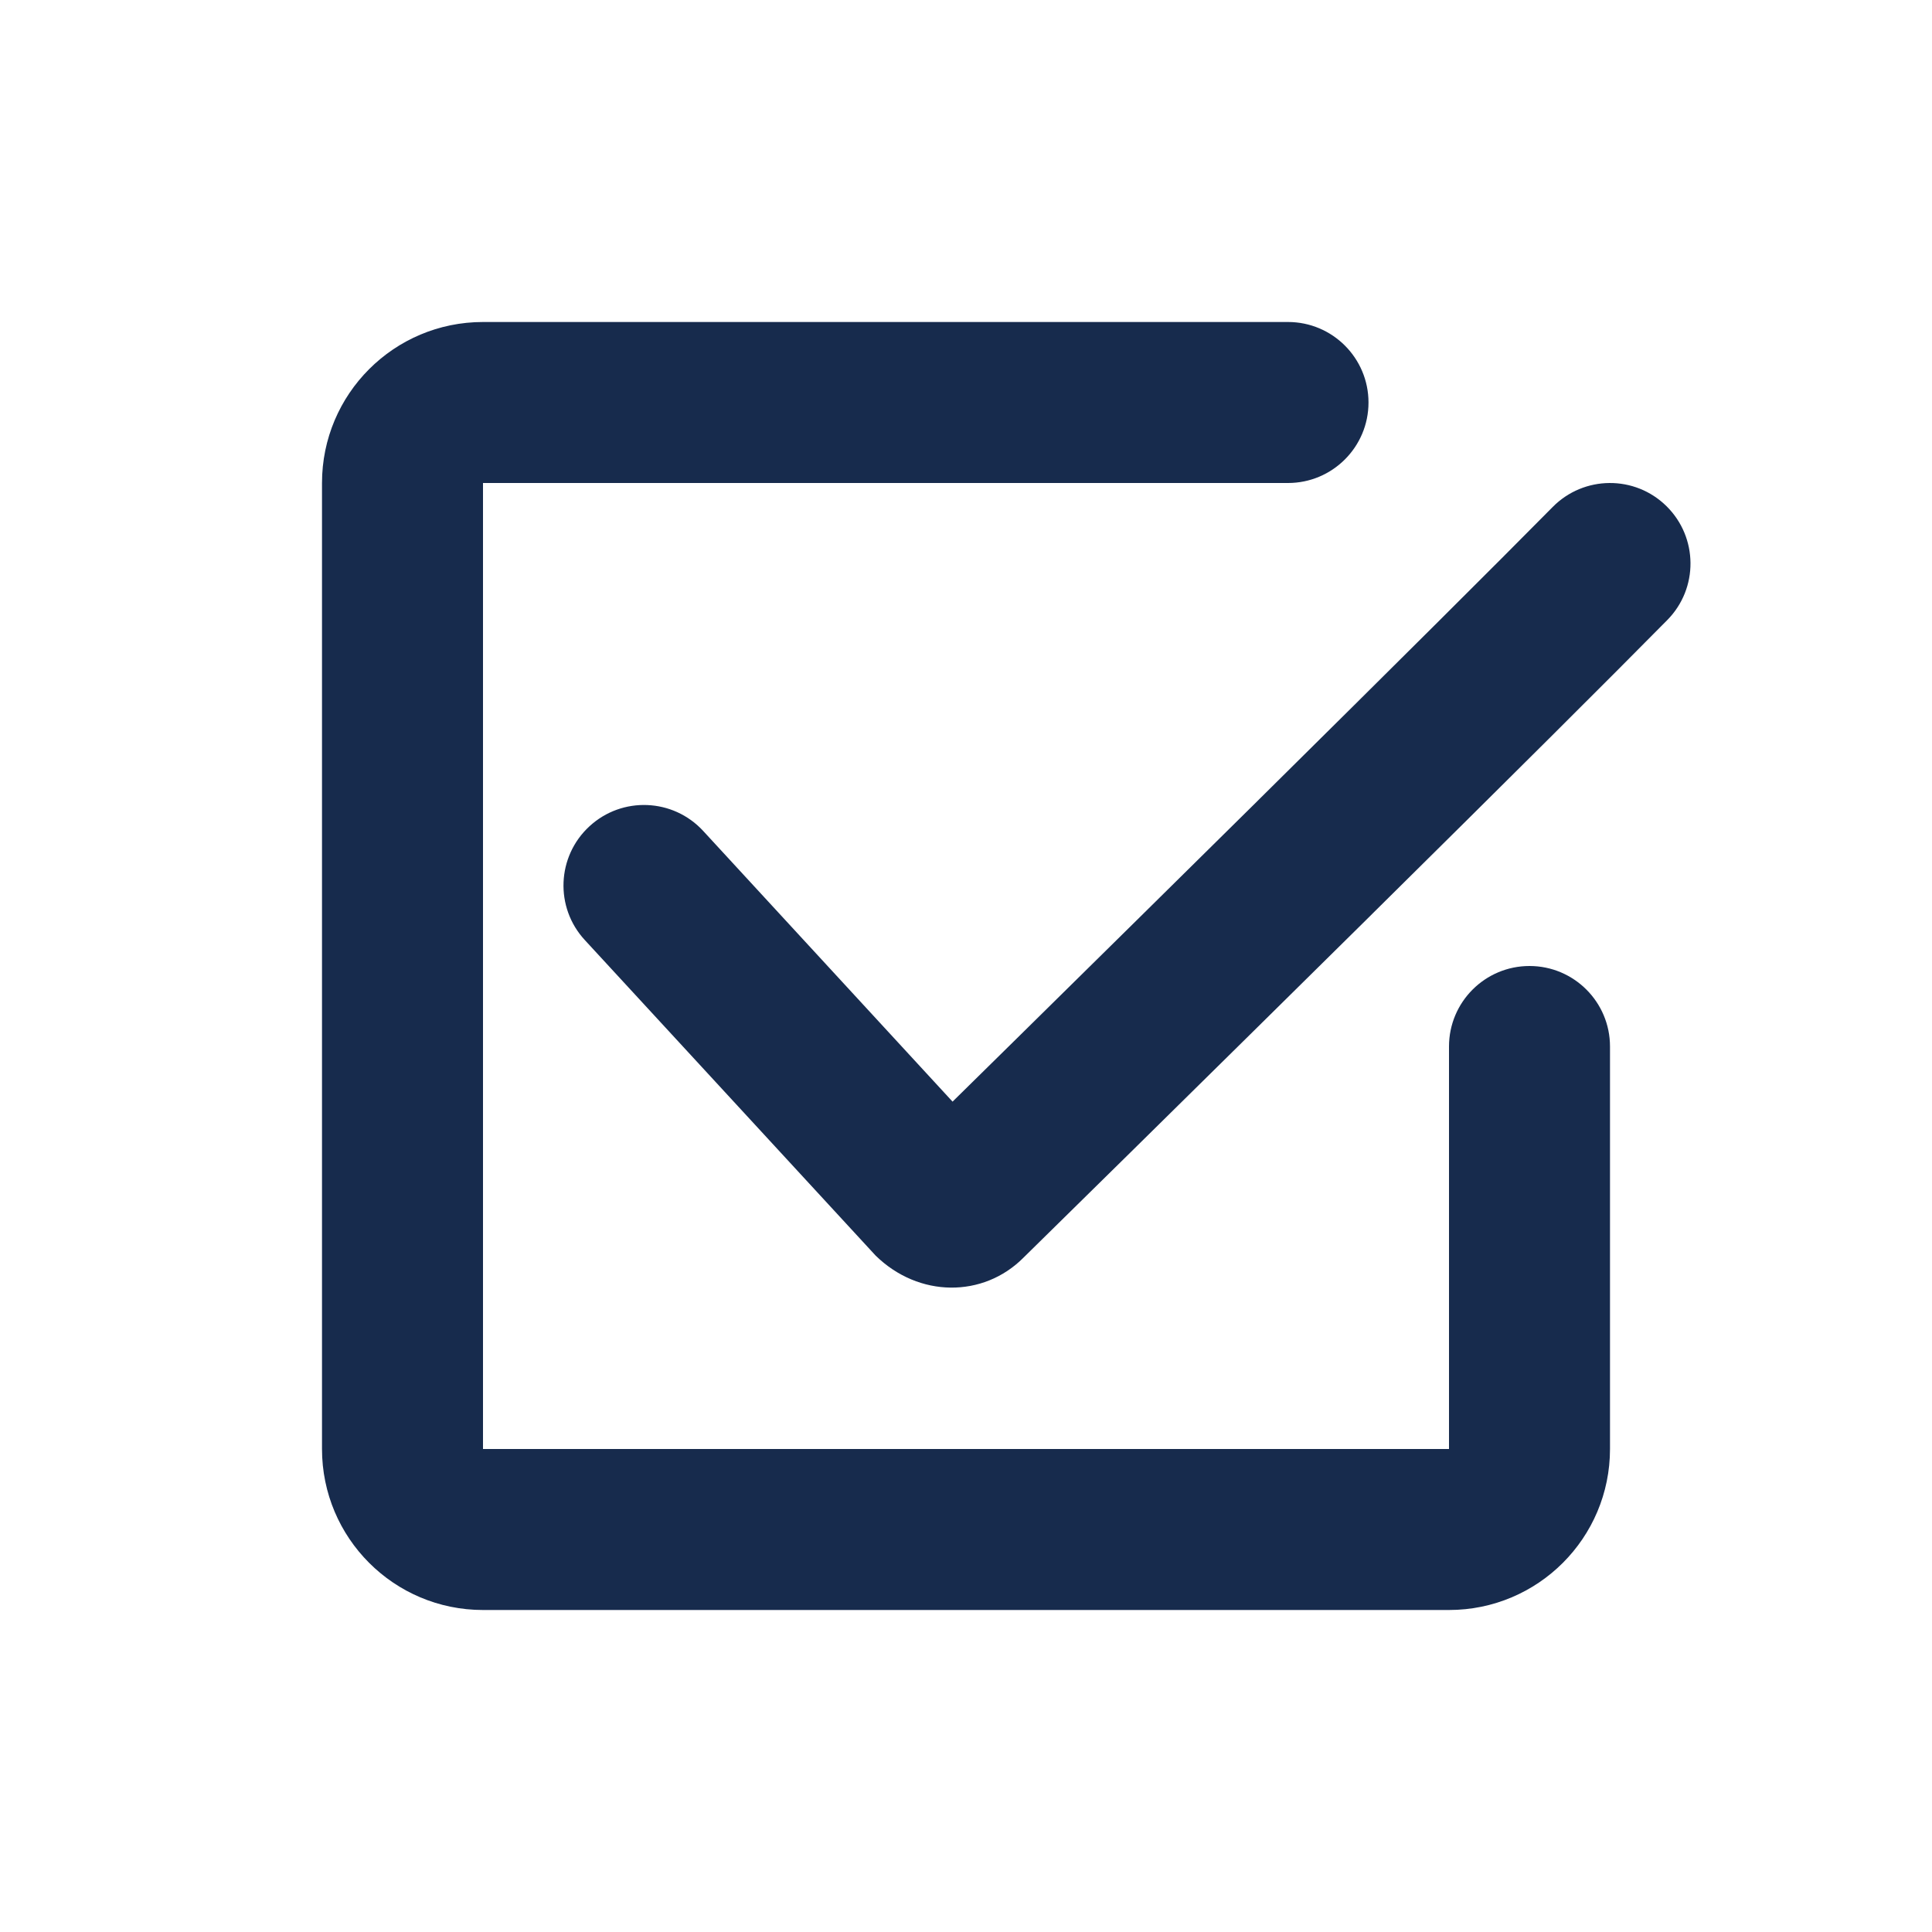
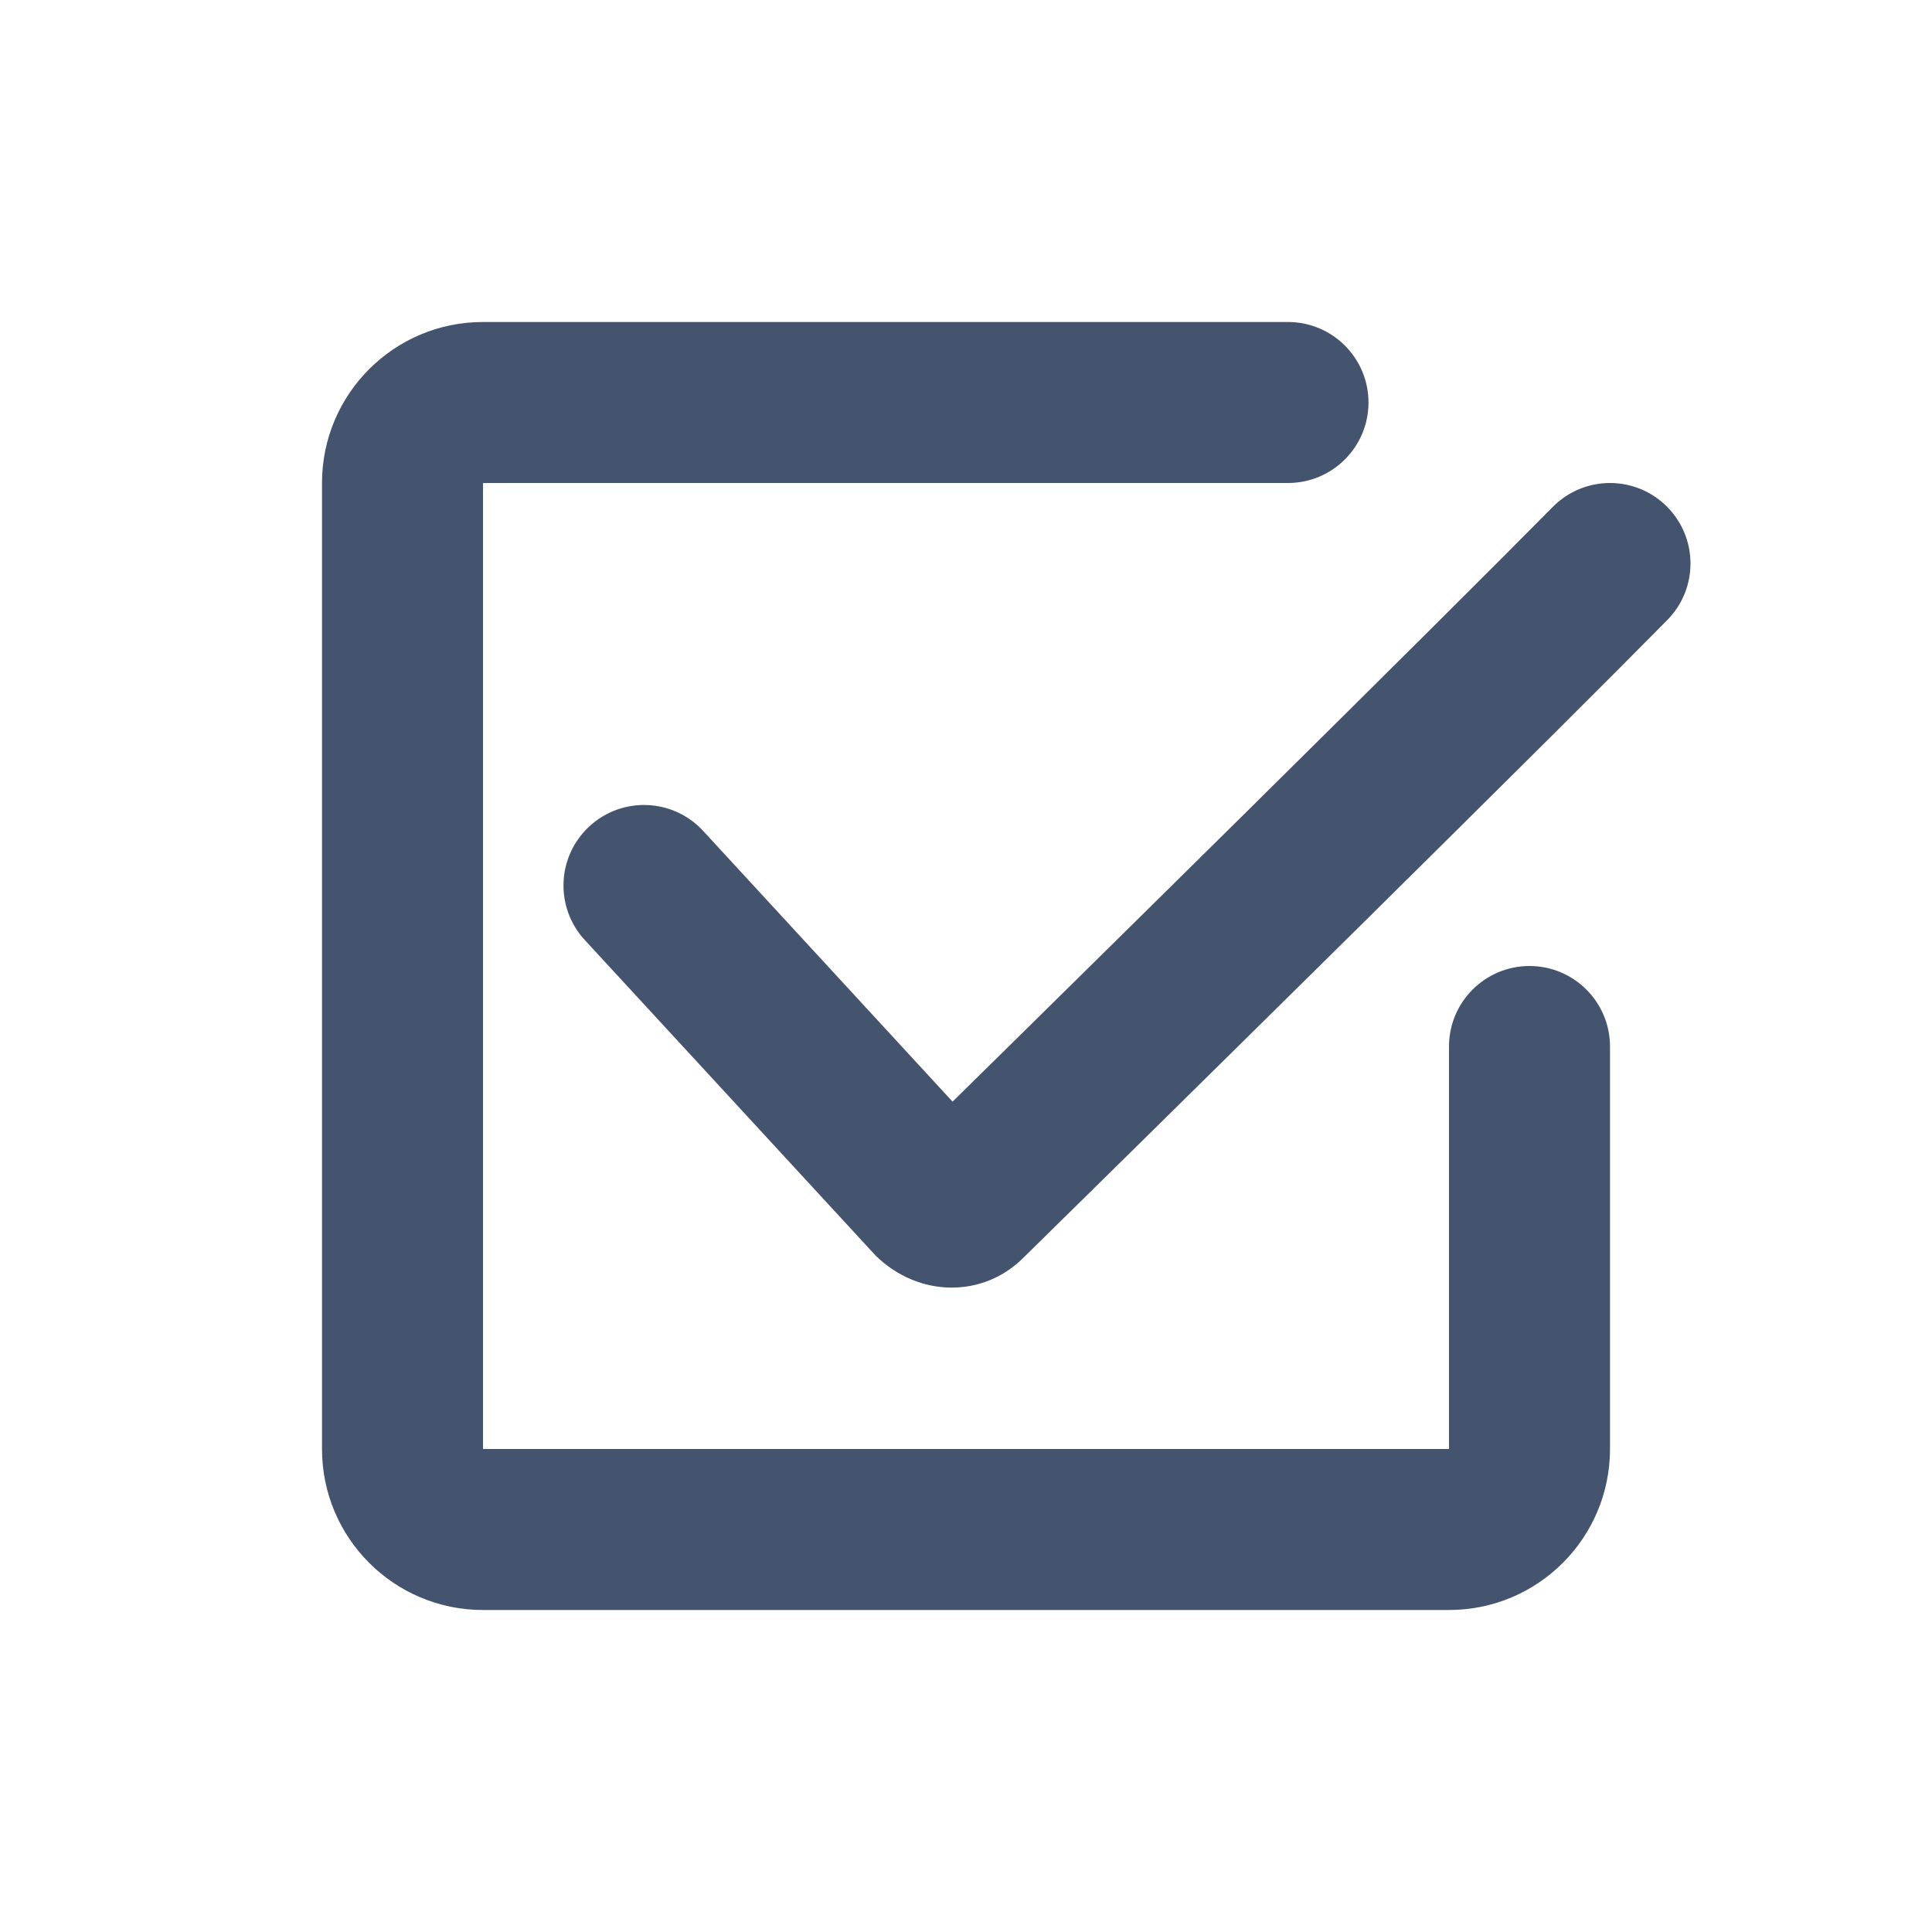
<svg xmlns="http://www.w3.org/2000/svg" width="24" height="24" role="presentation" focusable="false" viewBox="0 0 24 24">
-   <path fill-rule="evenodd" clip-rule="evenodd" d="M6 4C4.895 4 4 4.895 4 6V18C4 19.105 4.895 20 6 20H18C19.105 20 20 19.105 20 18V13C20 12.448 19.552 12 19 12C18.448 12 18 12.448 18 13V18H6V6L16 6C16.552 6 17 5.552 17 5C17 4.448 16.552 4 16 4H6ZM8.735 10.322C8.361 9.916 7.728 9.89 7.322 10.265C6.916 10.639 6.89 11.272 7.265 11.678L10.877 15.597C11.414 16.123 12.214 16.123 12.711 15.626L13.075 15.268C13.37 14.979 13.698 14.656 14.052 14.307C15.061 13.313 16.071 12.317 17.014 11.385L17.054 11.345C18.729 9.689 20 8.424 20.712 7.702C21.1 7.309 21.095 6.676 20.702 6.288C20.309 5.9 19.676 5.905 19.288 6.298C18.584 7.011 17.317 8.272 15.648 9.923L15.608 9.963C14.666 10.894 13.657 11.889 12.648 12.883L11.833 13.685L8.735 10.322Z" fill="#172b4d" />
+   <path fill-rule="evenodd" clip-rule="evenodd" d="M6 4C4.895 4 4 4.895 4 6V18C4 19.105 4.895 20 6 20H18C19.105 20 20 19.105 20 18V13C20 12.448 19.552 12 19 12C18.448 12 18 12.448 18 13V18H6V6L16 6C16.552 6 17 5.552 17 5C17 4.448 16.552 4 16 4H6ZM8.735 10.322C8.361 9.916 7.728 9.89 7.322 10.265C6.916 10.639 6.89 11.272 7.265 11.678L10.877 15.597C11.414 16.123 12.214 16.123 12.711 15.626L13.075 15.268C13.37 14.979 13.698 14.656 14.052 14.307C15.061 13.313 16.071 12.317 17.014 11.385L17.054 11.345C18.729 9.689 20 8.424 20.712 7.702C21.1 7.309 21.095 6.676 20.702 6.288C20.309 5.9 19.676 5.905 19.288 6.298C18.584 7.011 17.317 8.272 15.648 9.923L15.608 9.963C14.666 10.894 13.657 11.889 12.648 12.883L11.833 13.685L8.735 10.322Z" fill="#44546F" />
</svg>
